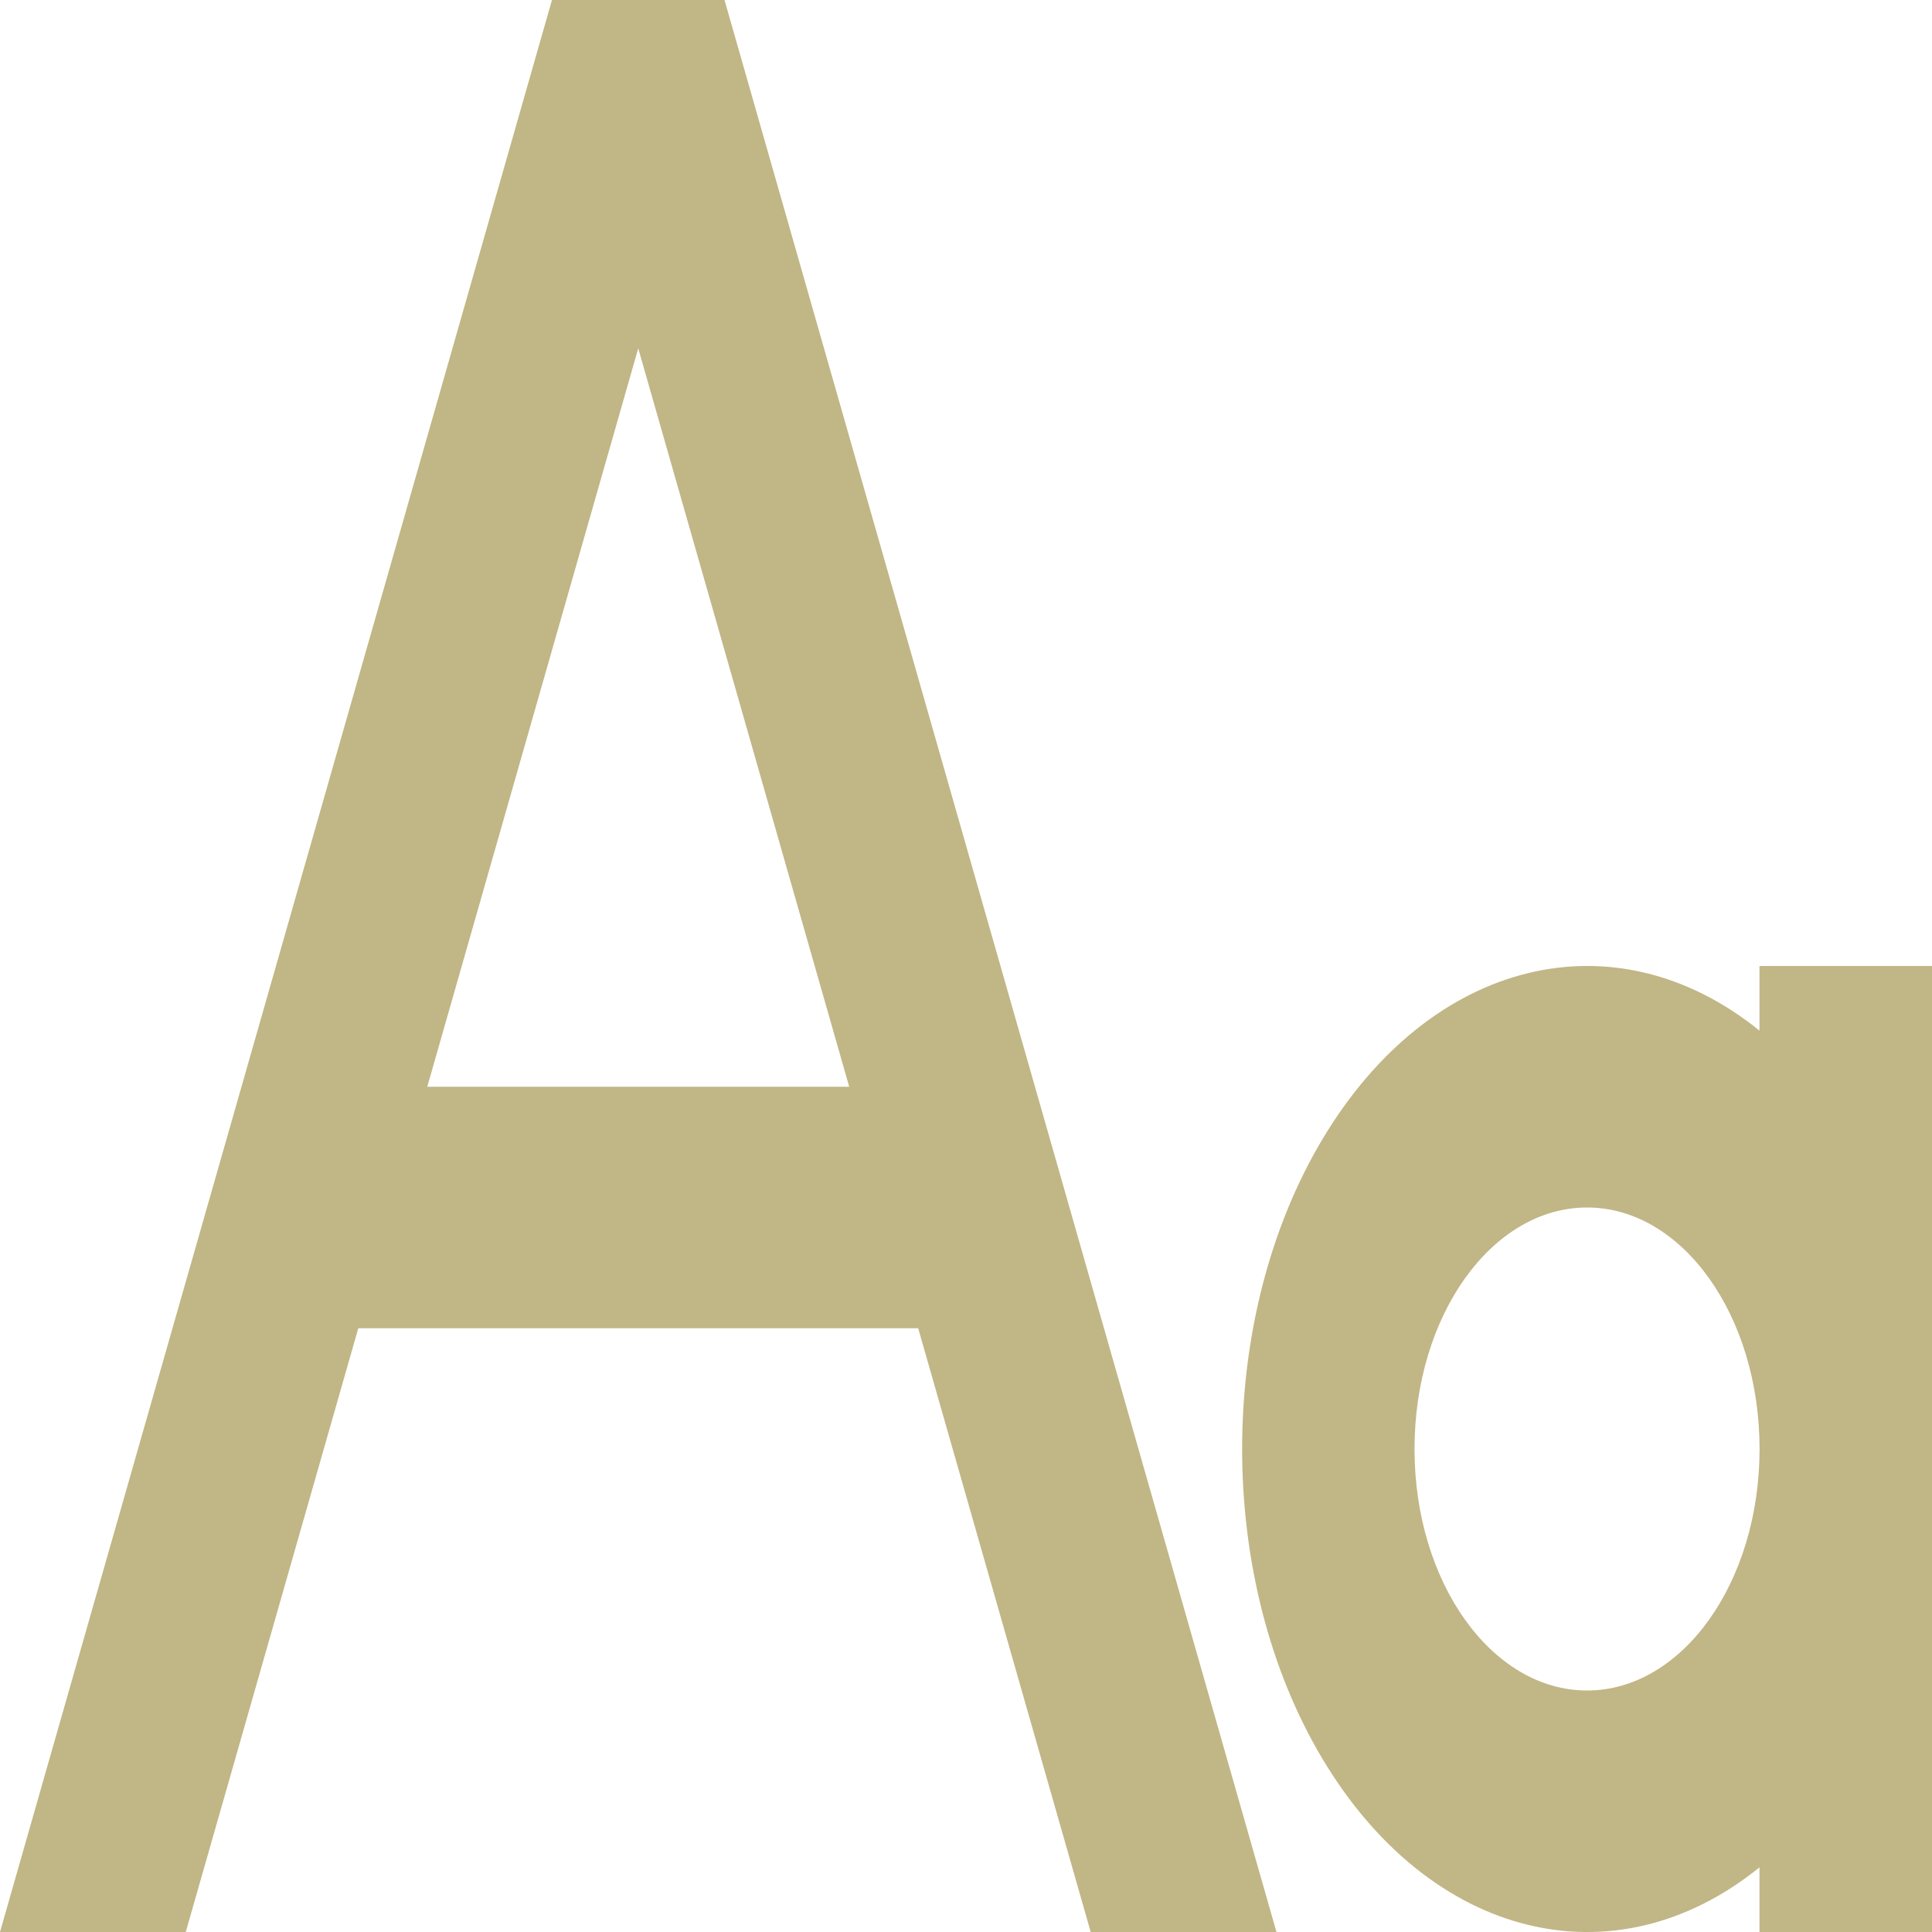
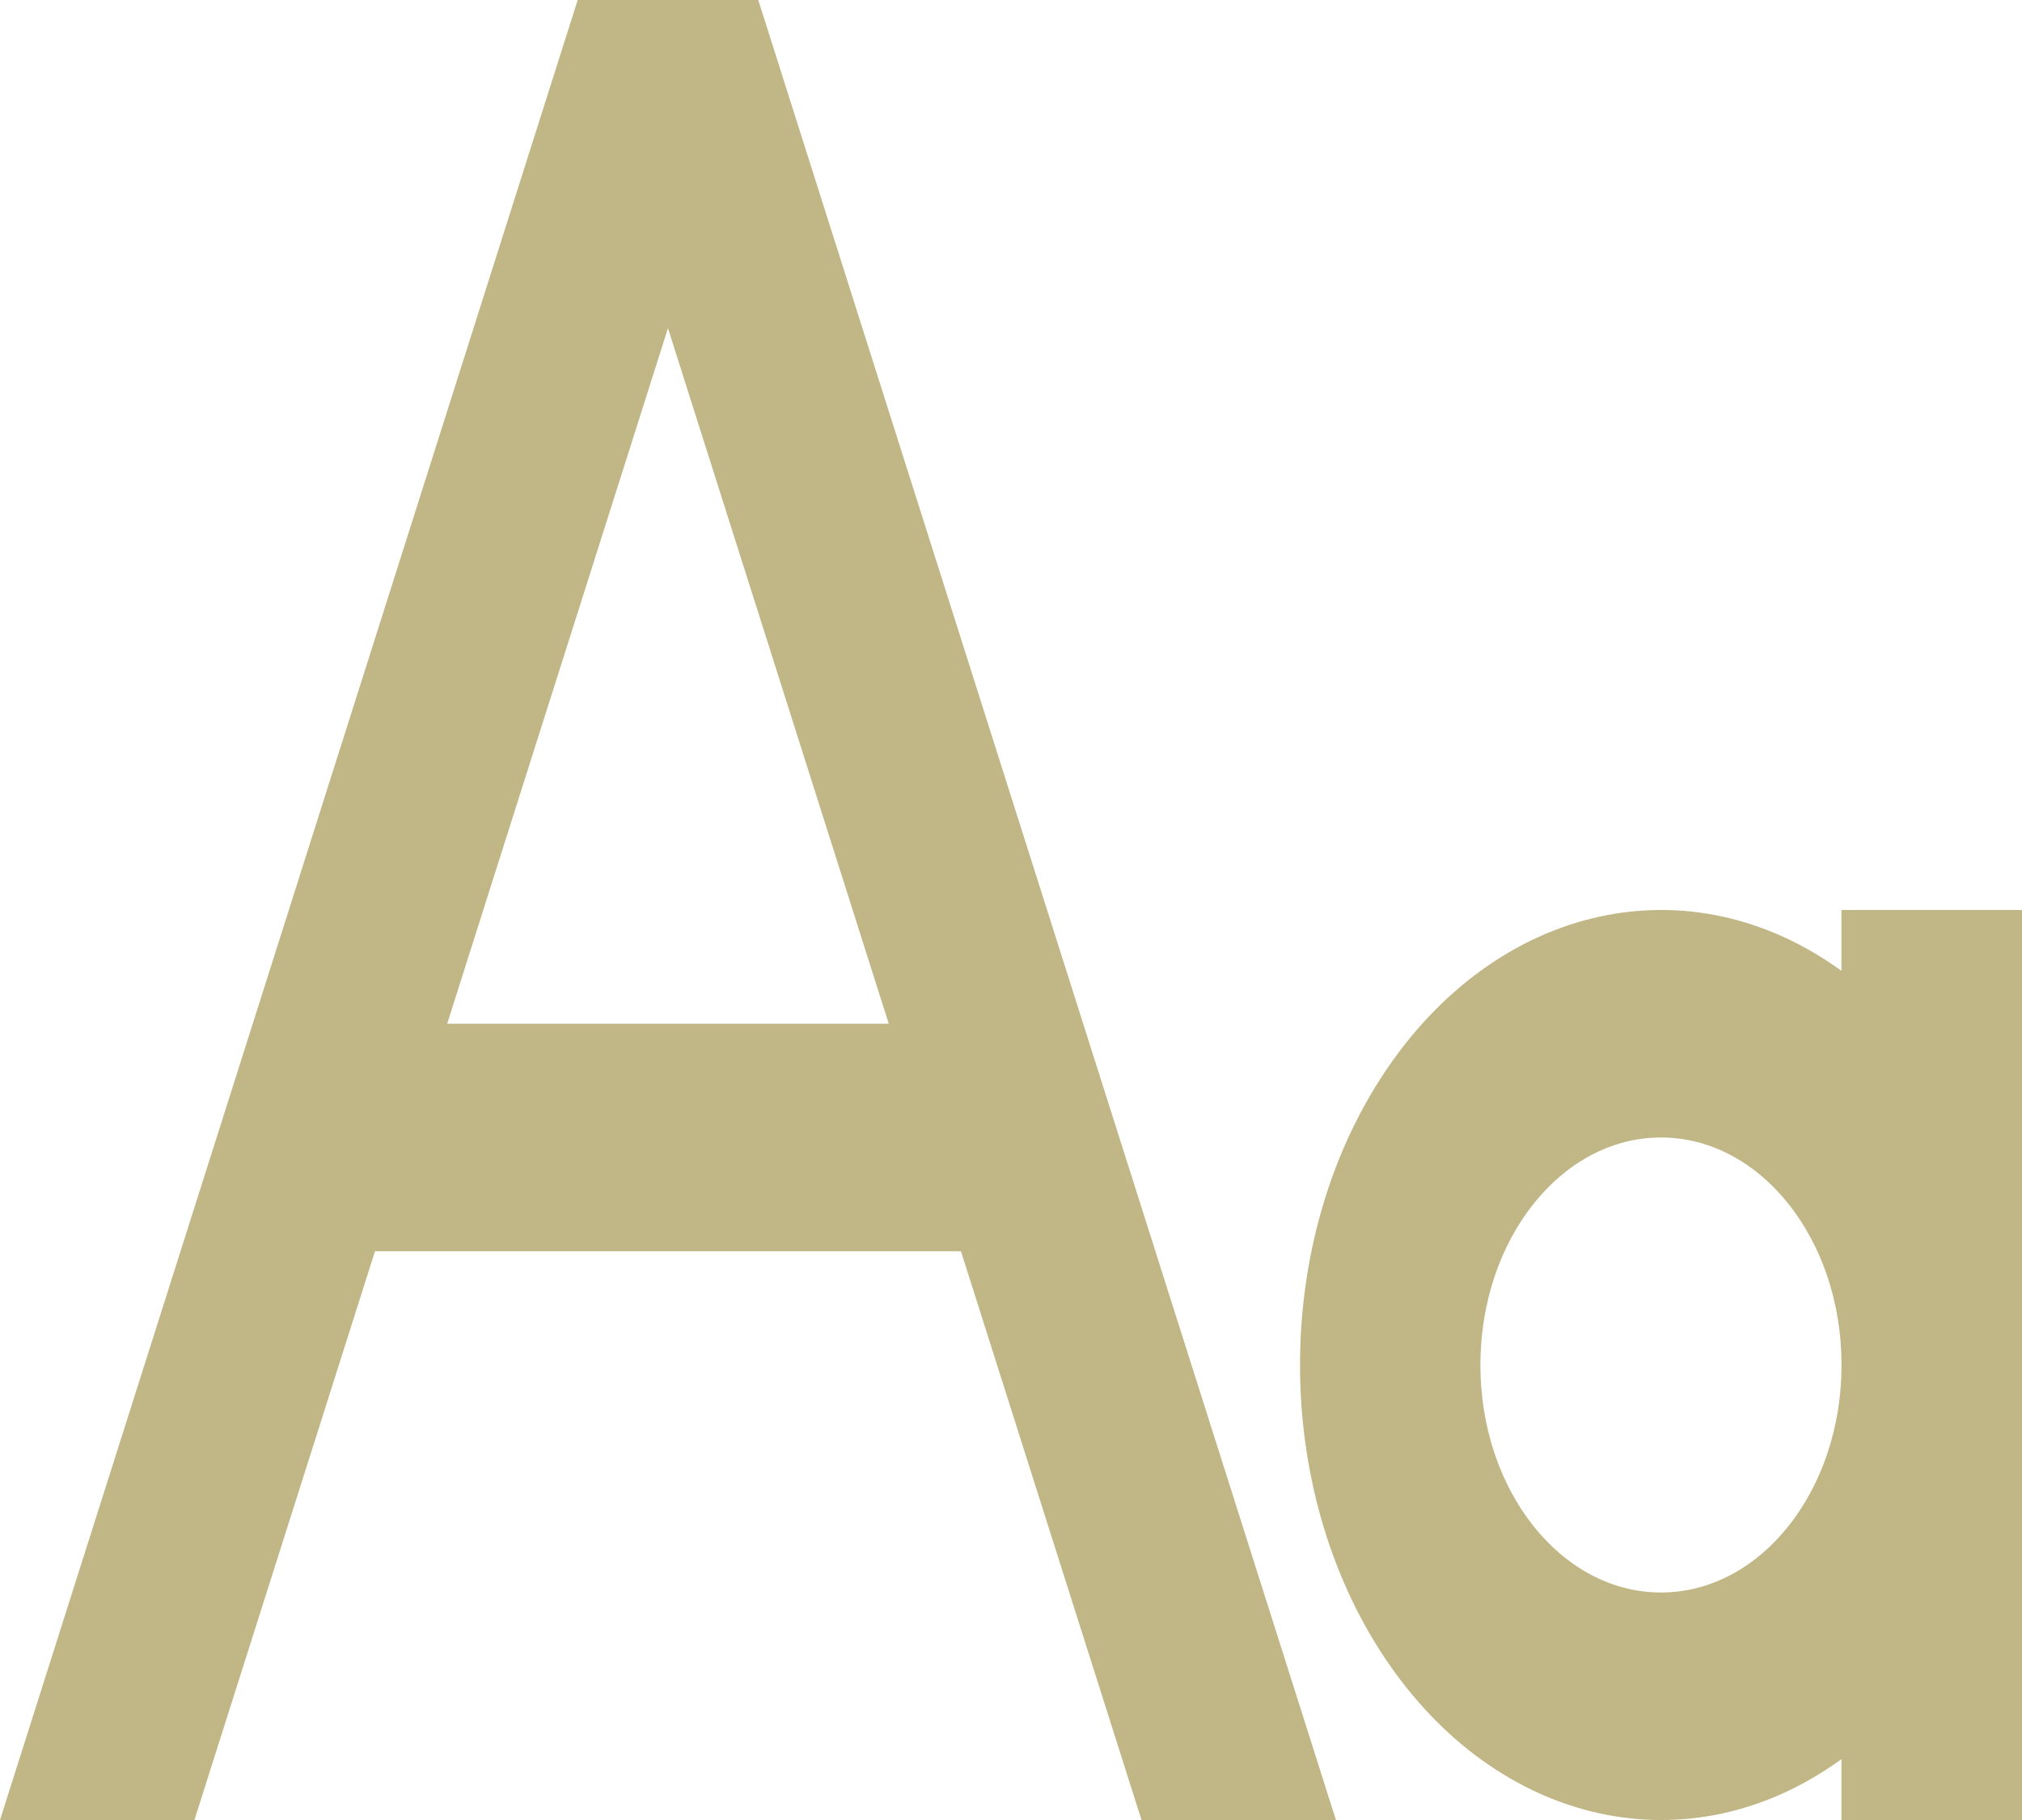
- <svg xmlns="http://www.w3.org/2000/svg" viewBox="0 0 20 20" width="100" height="100" version="1.1" id="svg758">
+ <svg xmlns="http://www.w3.org/2000/svg" viewBox="0 0 20 18" width="100" height="90" version="1.1" id="svg758">
  <defs id="defs762" />
  <path fill="none" d="M 0,0 H 24 V 24 H 0 Z" id="path754" />
-   <path d="M 9.505,13.75 H 3.709 L 1.923,20 H 0 L 5.714,0 H 7.5 l 5.714,20 H 11.291 Z M 8.791,11.25 6.607,3.606 4.423,11.25 Z M 18.214,10.669 V 10 H 20 v 10 h -1.786 v -0.669 a 3.571,5 0 1 1 0,-8.662 z M 16.429,17.5 a 1.786,2.5 0 1 0 0,-5 1.786,2.5 0 0 0 0,5 z" fill="rgba(193,182,133,1)" id="path756" style="stroke-width:1.056" />
+   <path d="M 9.505,12.375 H 3.709 L 1.923,18 H 0 L 5.714,0 H 7.5 l 5.714,18 H 11.291 Z M 8.791,10.125 6.607,3.246 4.423,10.125 Z M 18.214,9.602 V 9 H 20 v 9 h -1.786 v -0.602 a 3.571,4.5 0 1 1 0,-7.796 z M 16.429,15.75 a 1.786,2.25 0 1 0 0,-4.5 1.786,2.25 0 0 0 0,4.5 z" fill="rgba(193,182,133,1)" id="path756" style="stroke-width:1.002" />
</svg>
